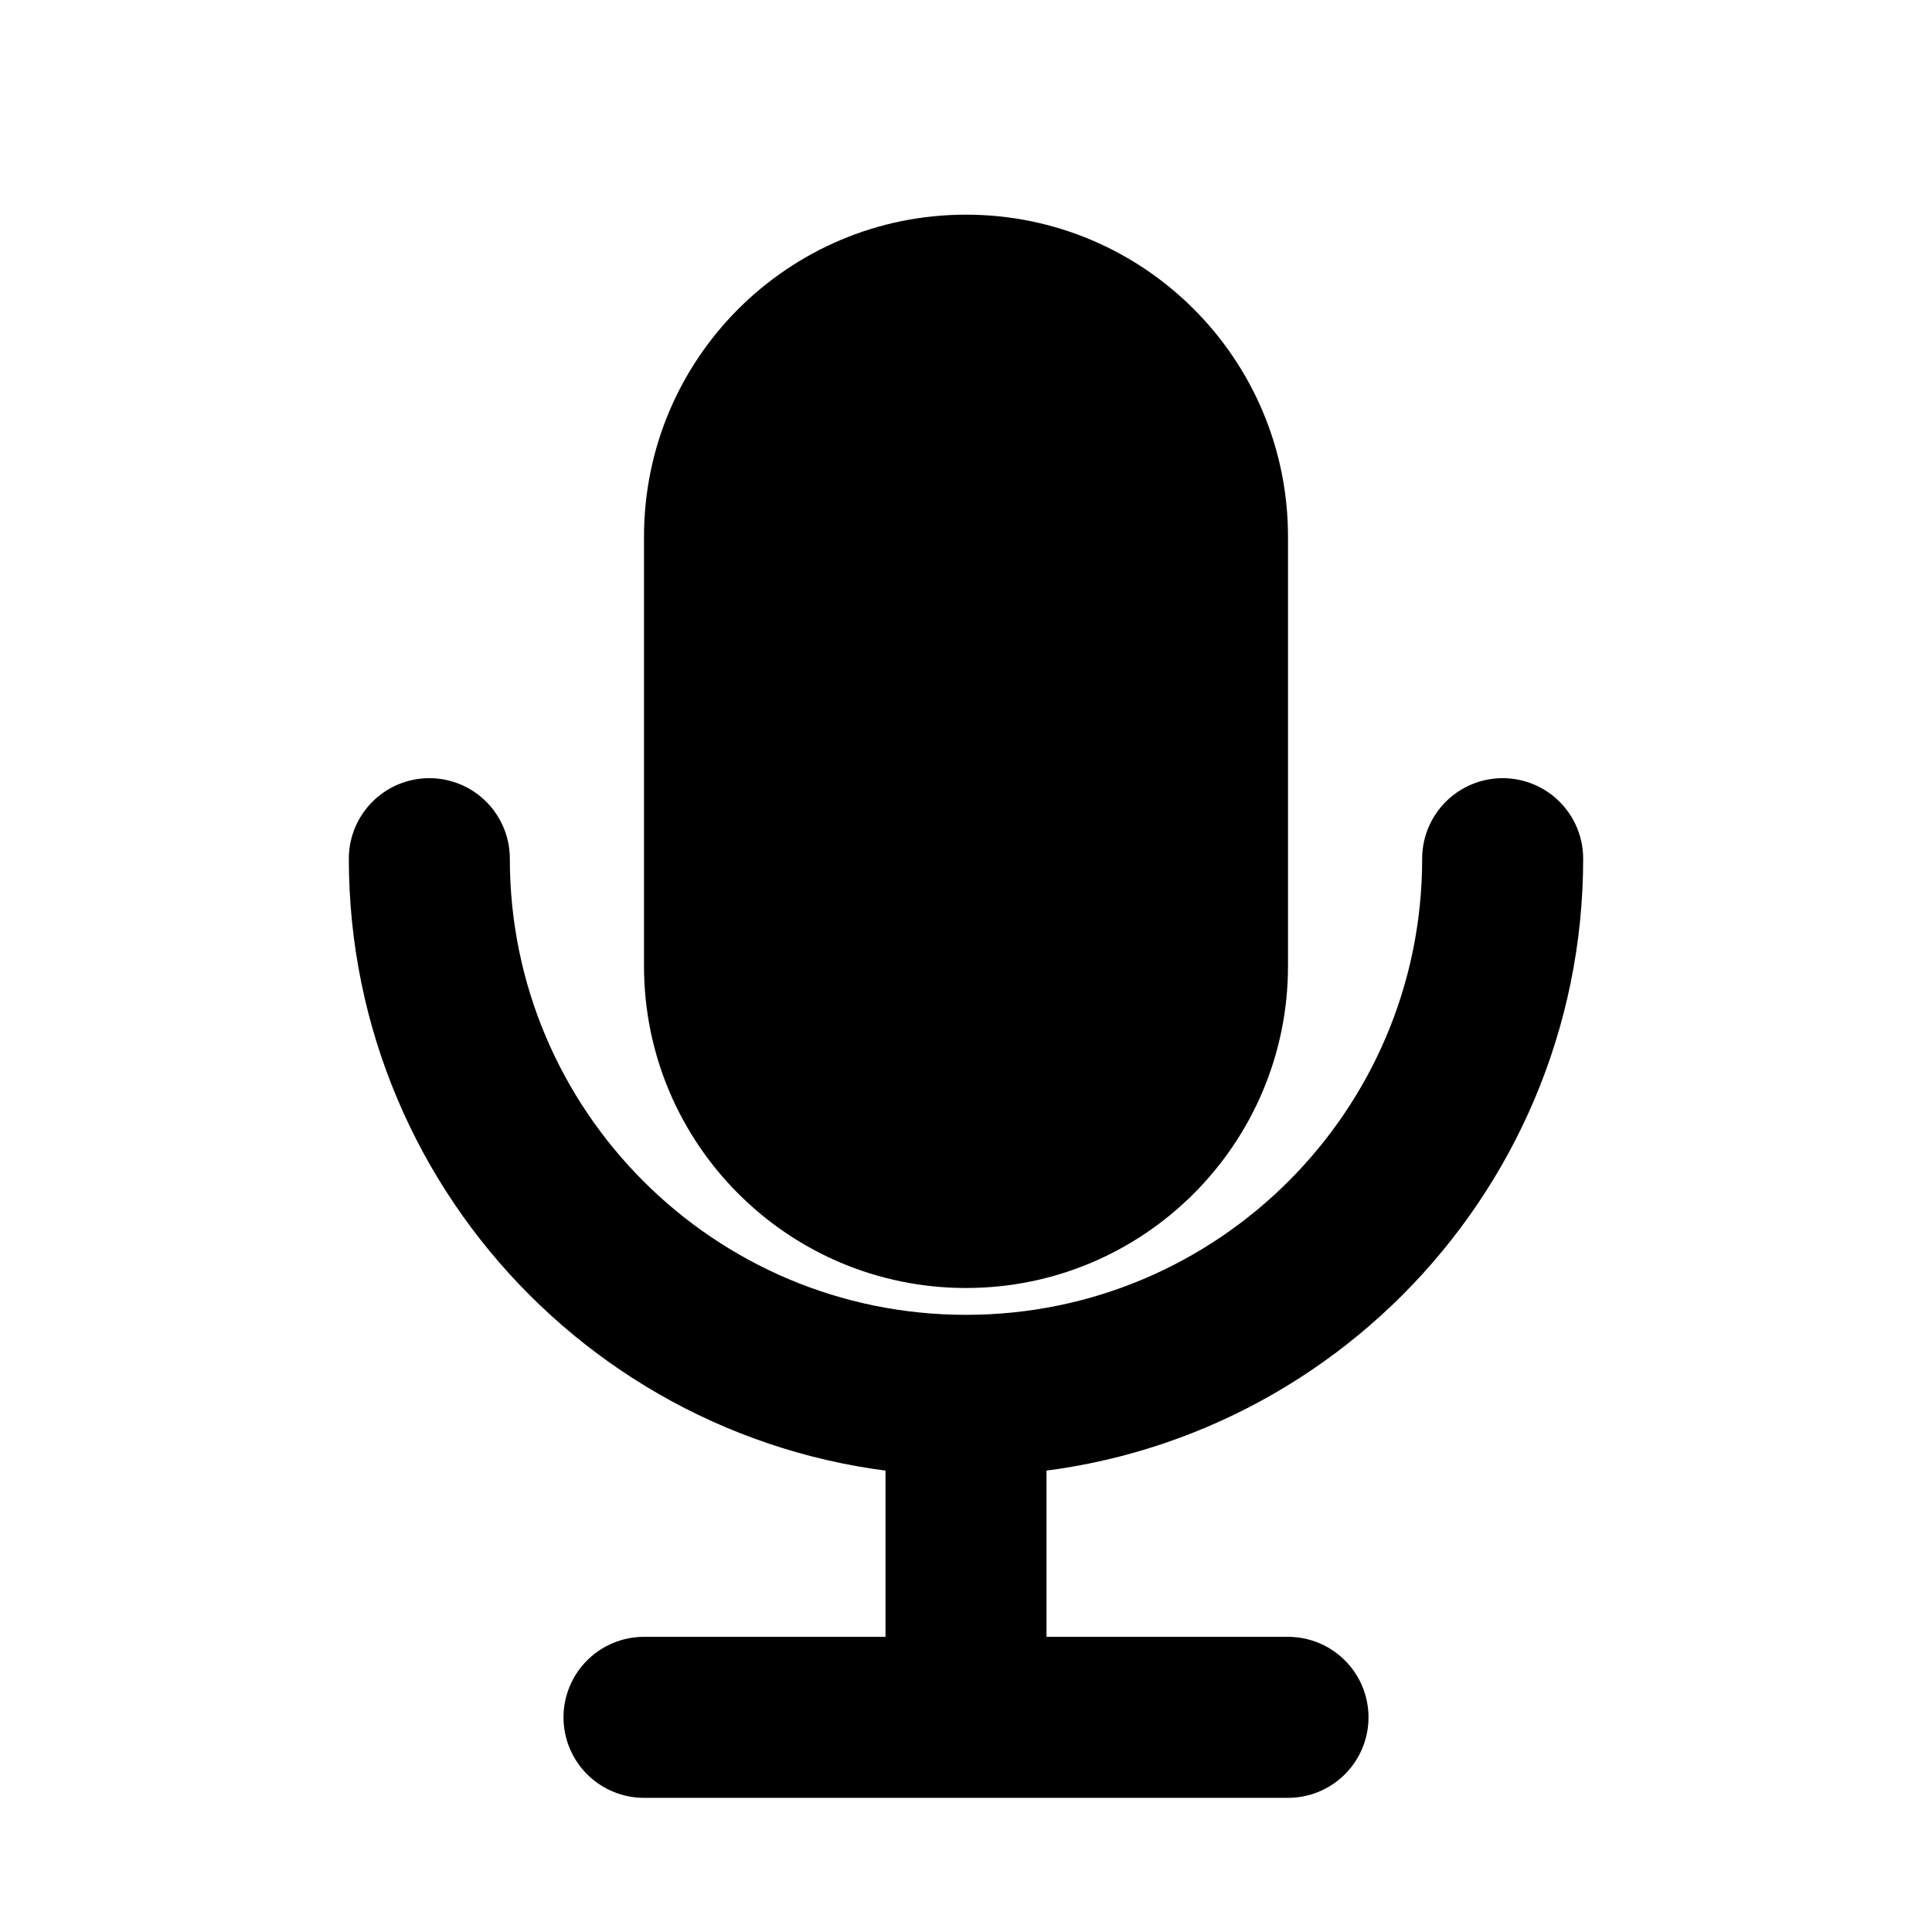
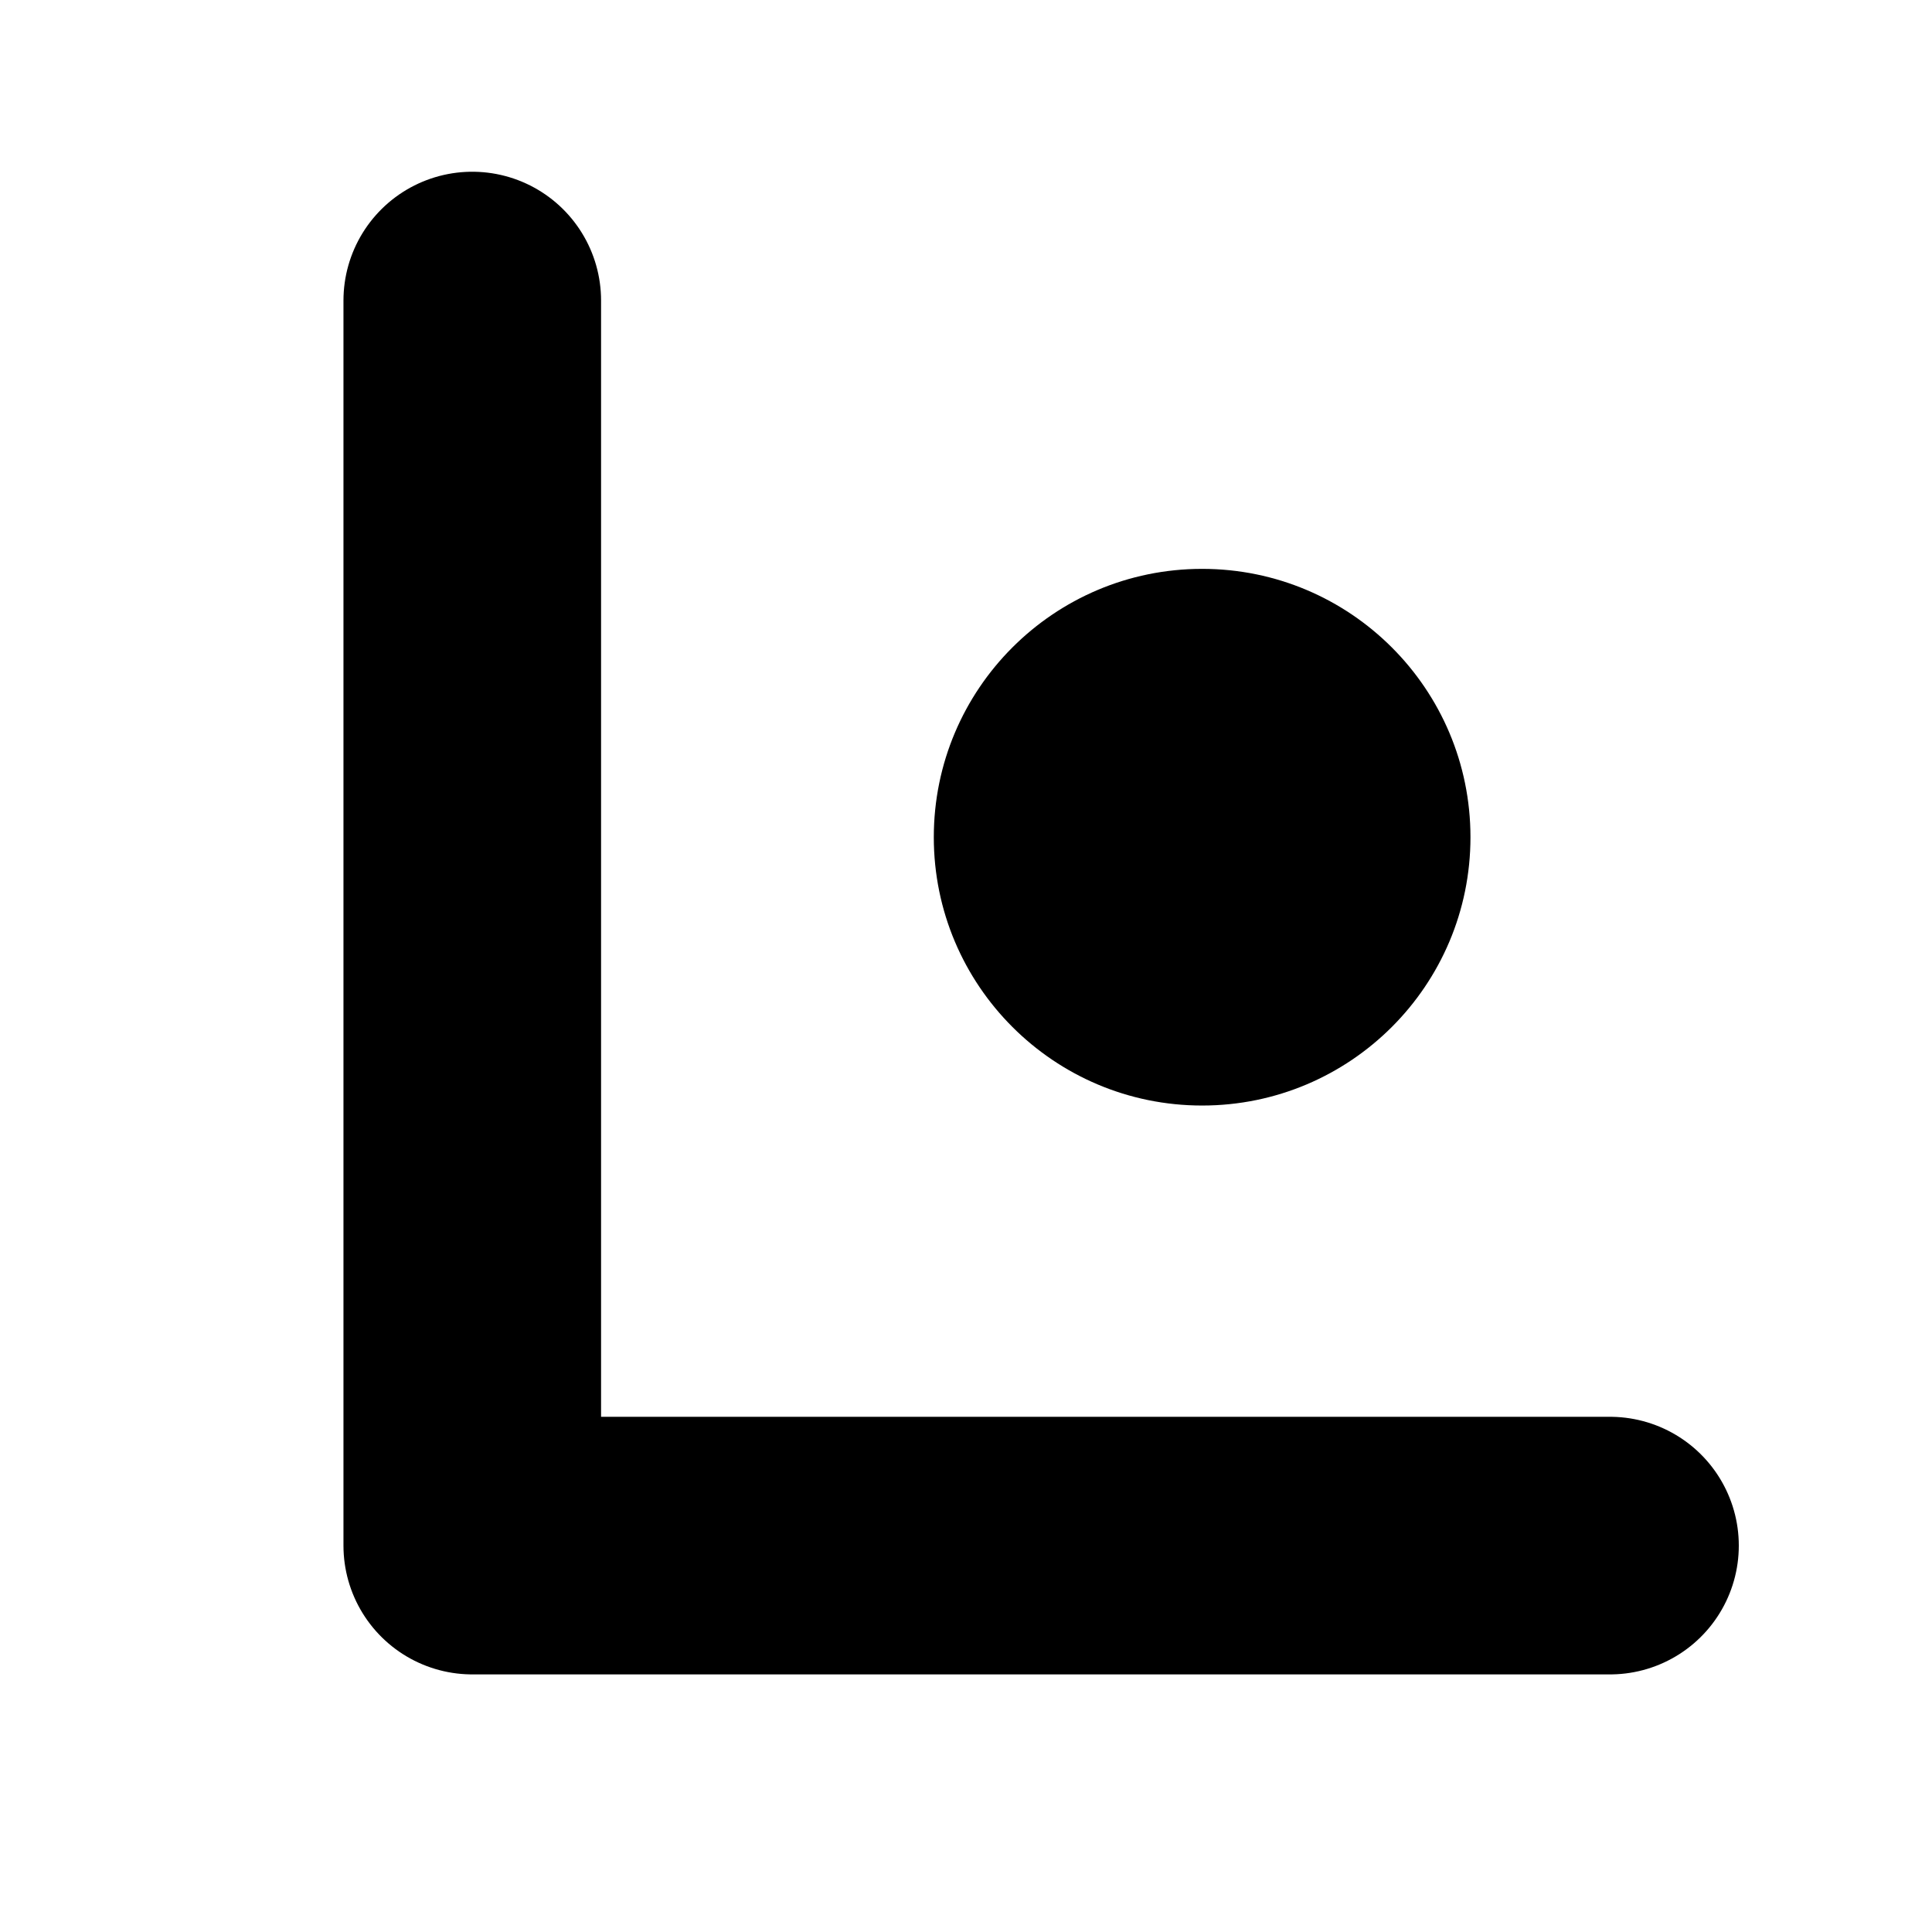
<svg xmlns="http://www.w3.org/2000/svg" width="36" height="36" viewBox="0 0 18 18">
-   <rect x="6" y="2" width="6" height="10" rx="3" fill="#000000" />
-   <path d="M4 8a5 5 0 0010 0M9 13v3M6 16h6" fill="none" stroke="#000000" stroke-width="1.5" stroke-linecap="round" />
+   <path d="M4.4 2.8V14.4H15" fill="none" stroke="#000000" stroke-width="2.4" stroke-linecap="round" stroke-linejoin="round" />
+   <circle cx="11.2" cy="7.8" r="2.5" fill="#000000" />
</svg>
